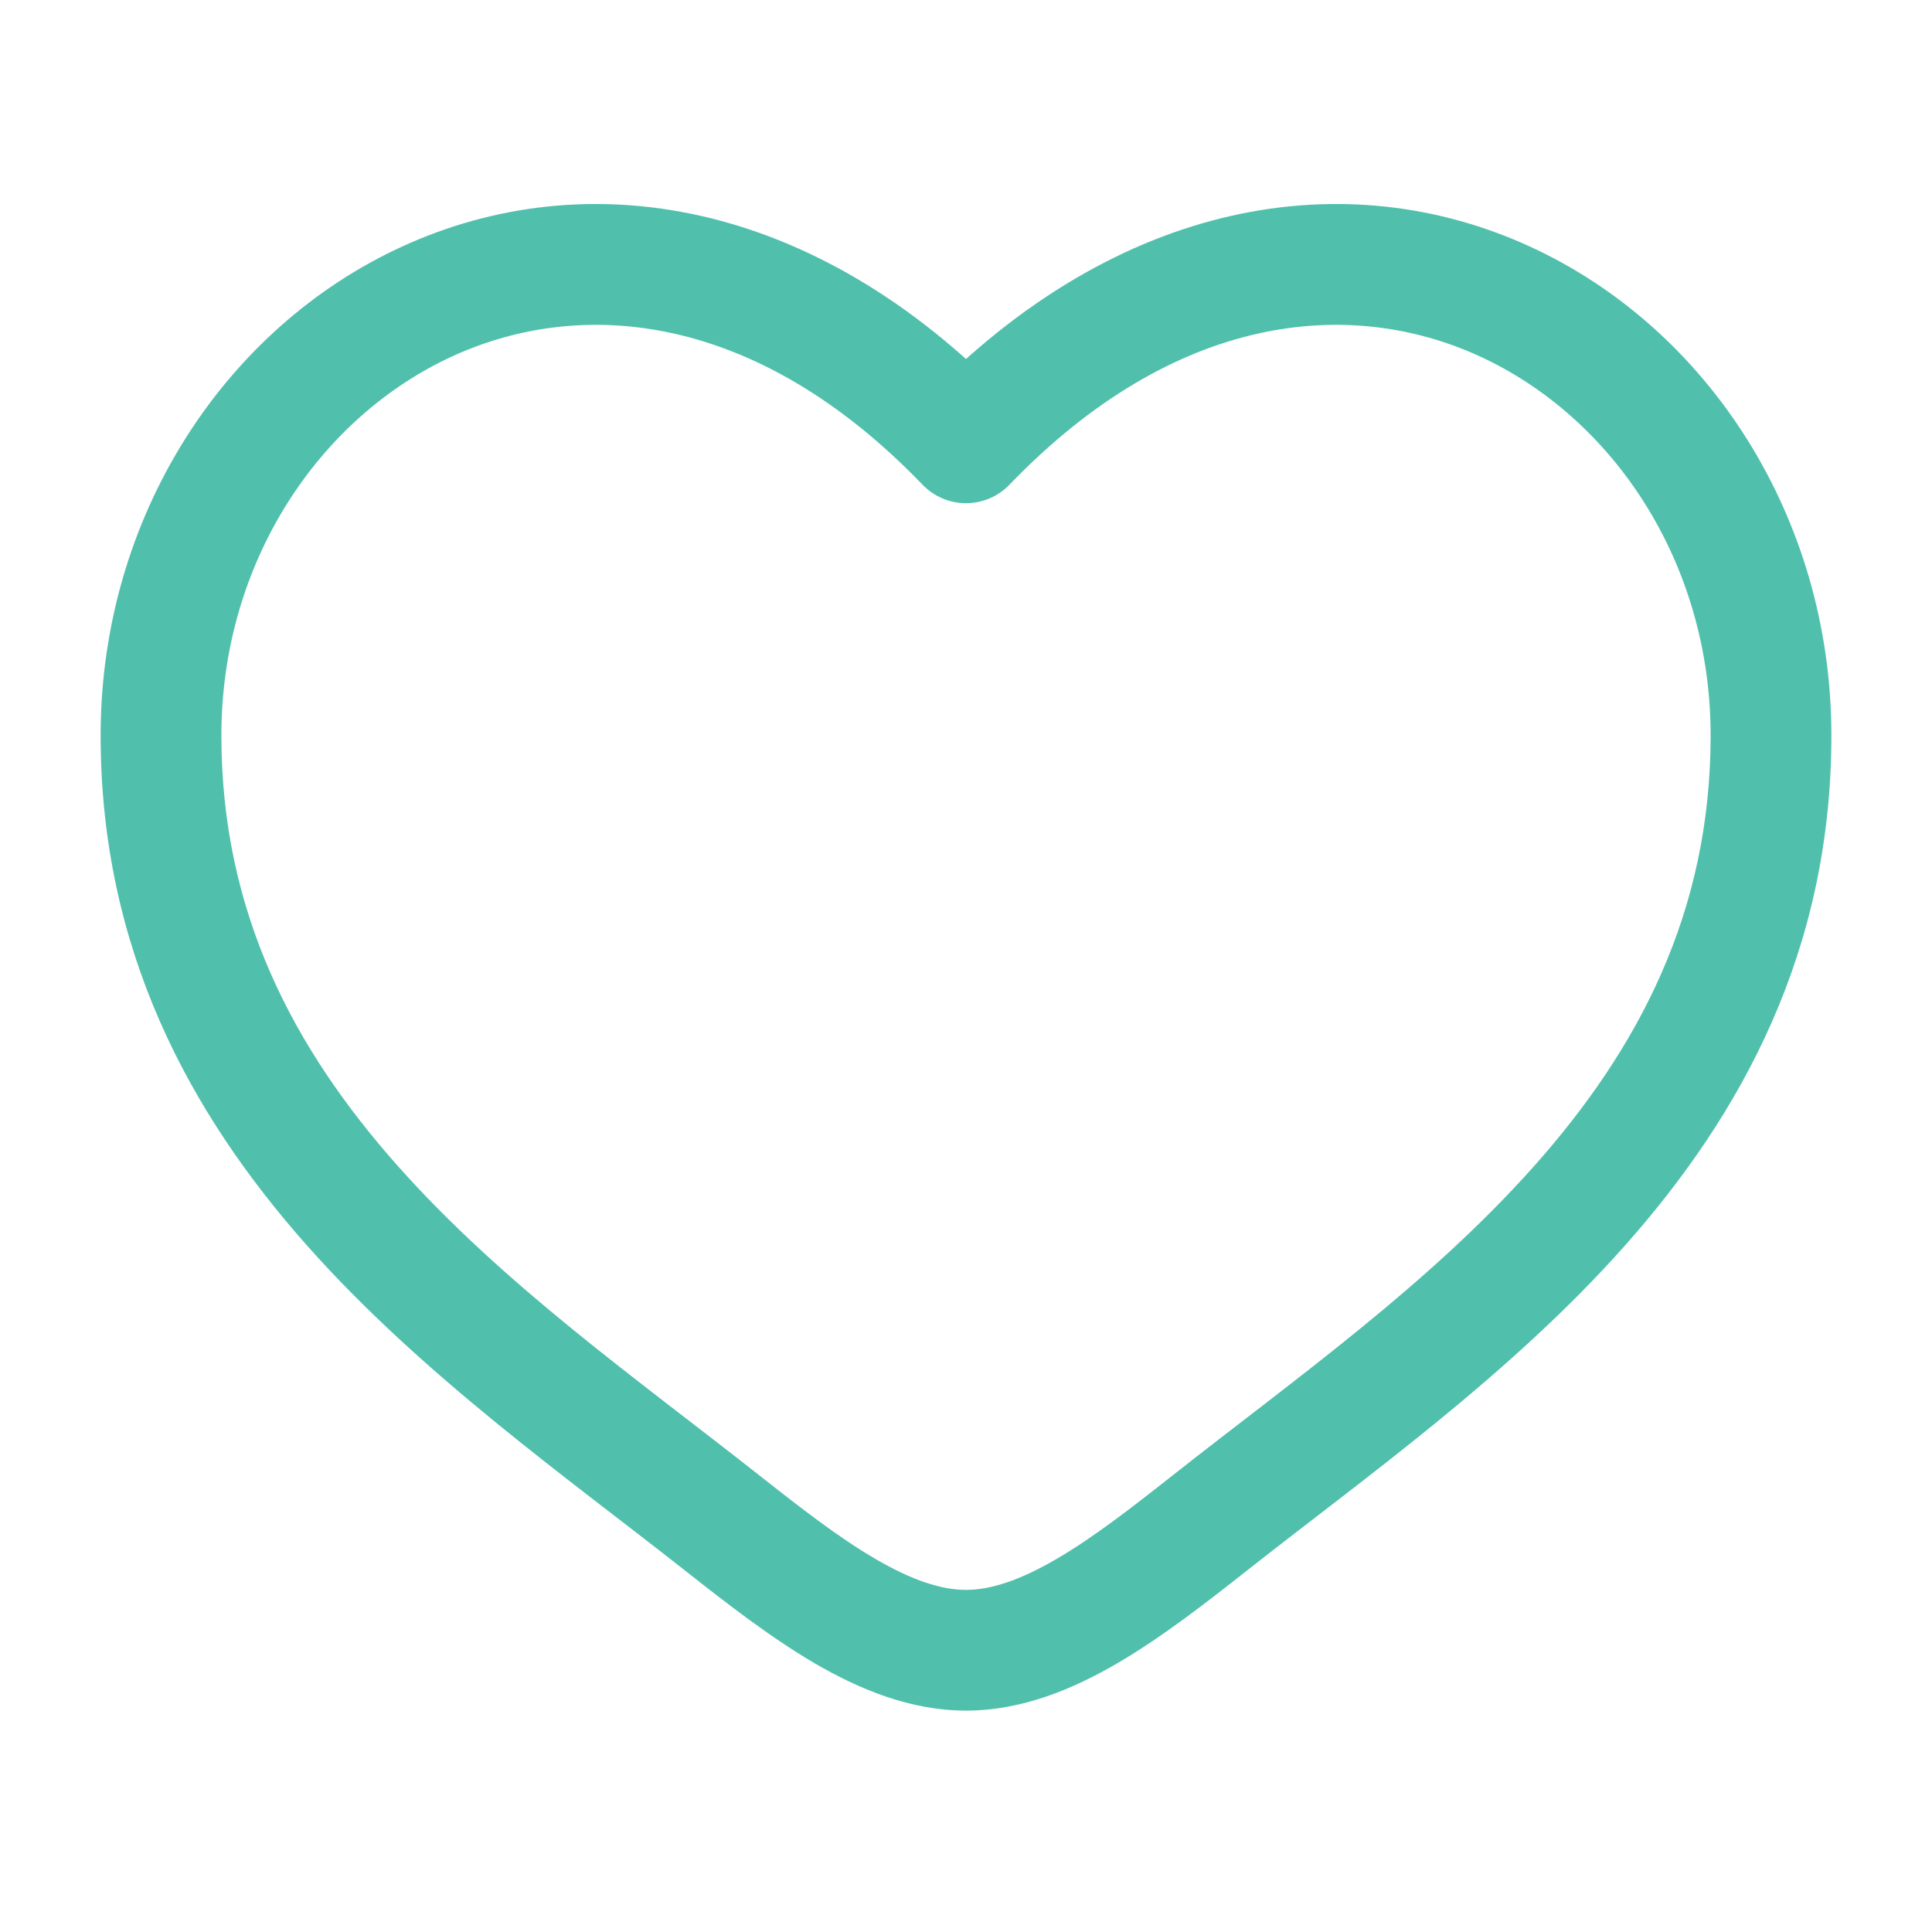
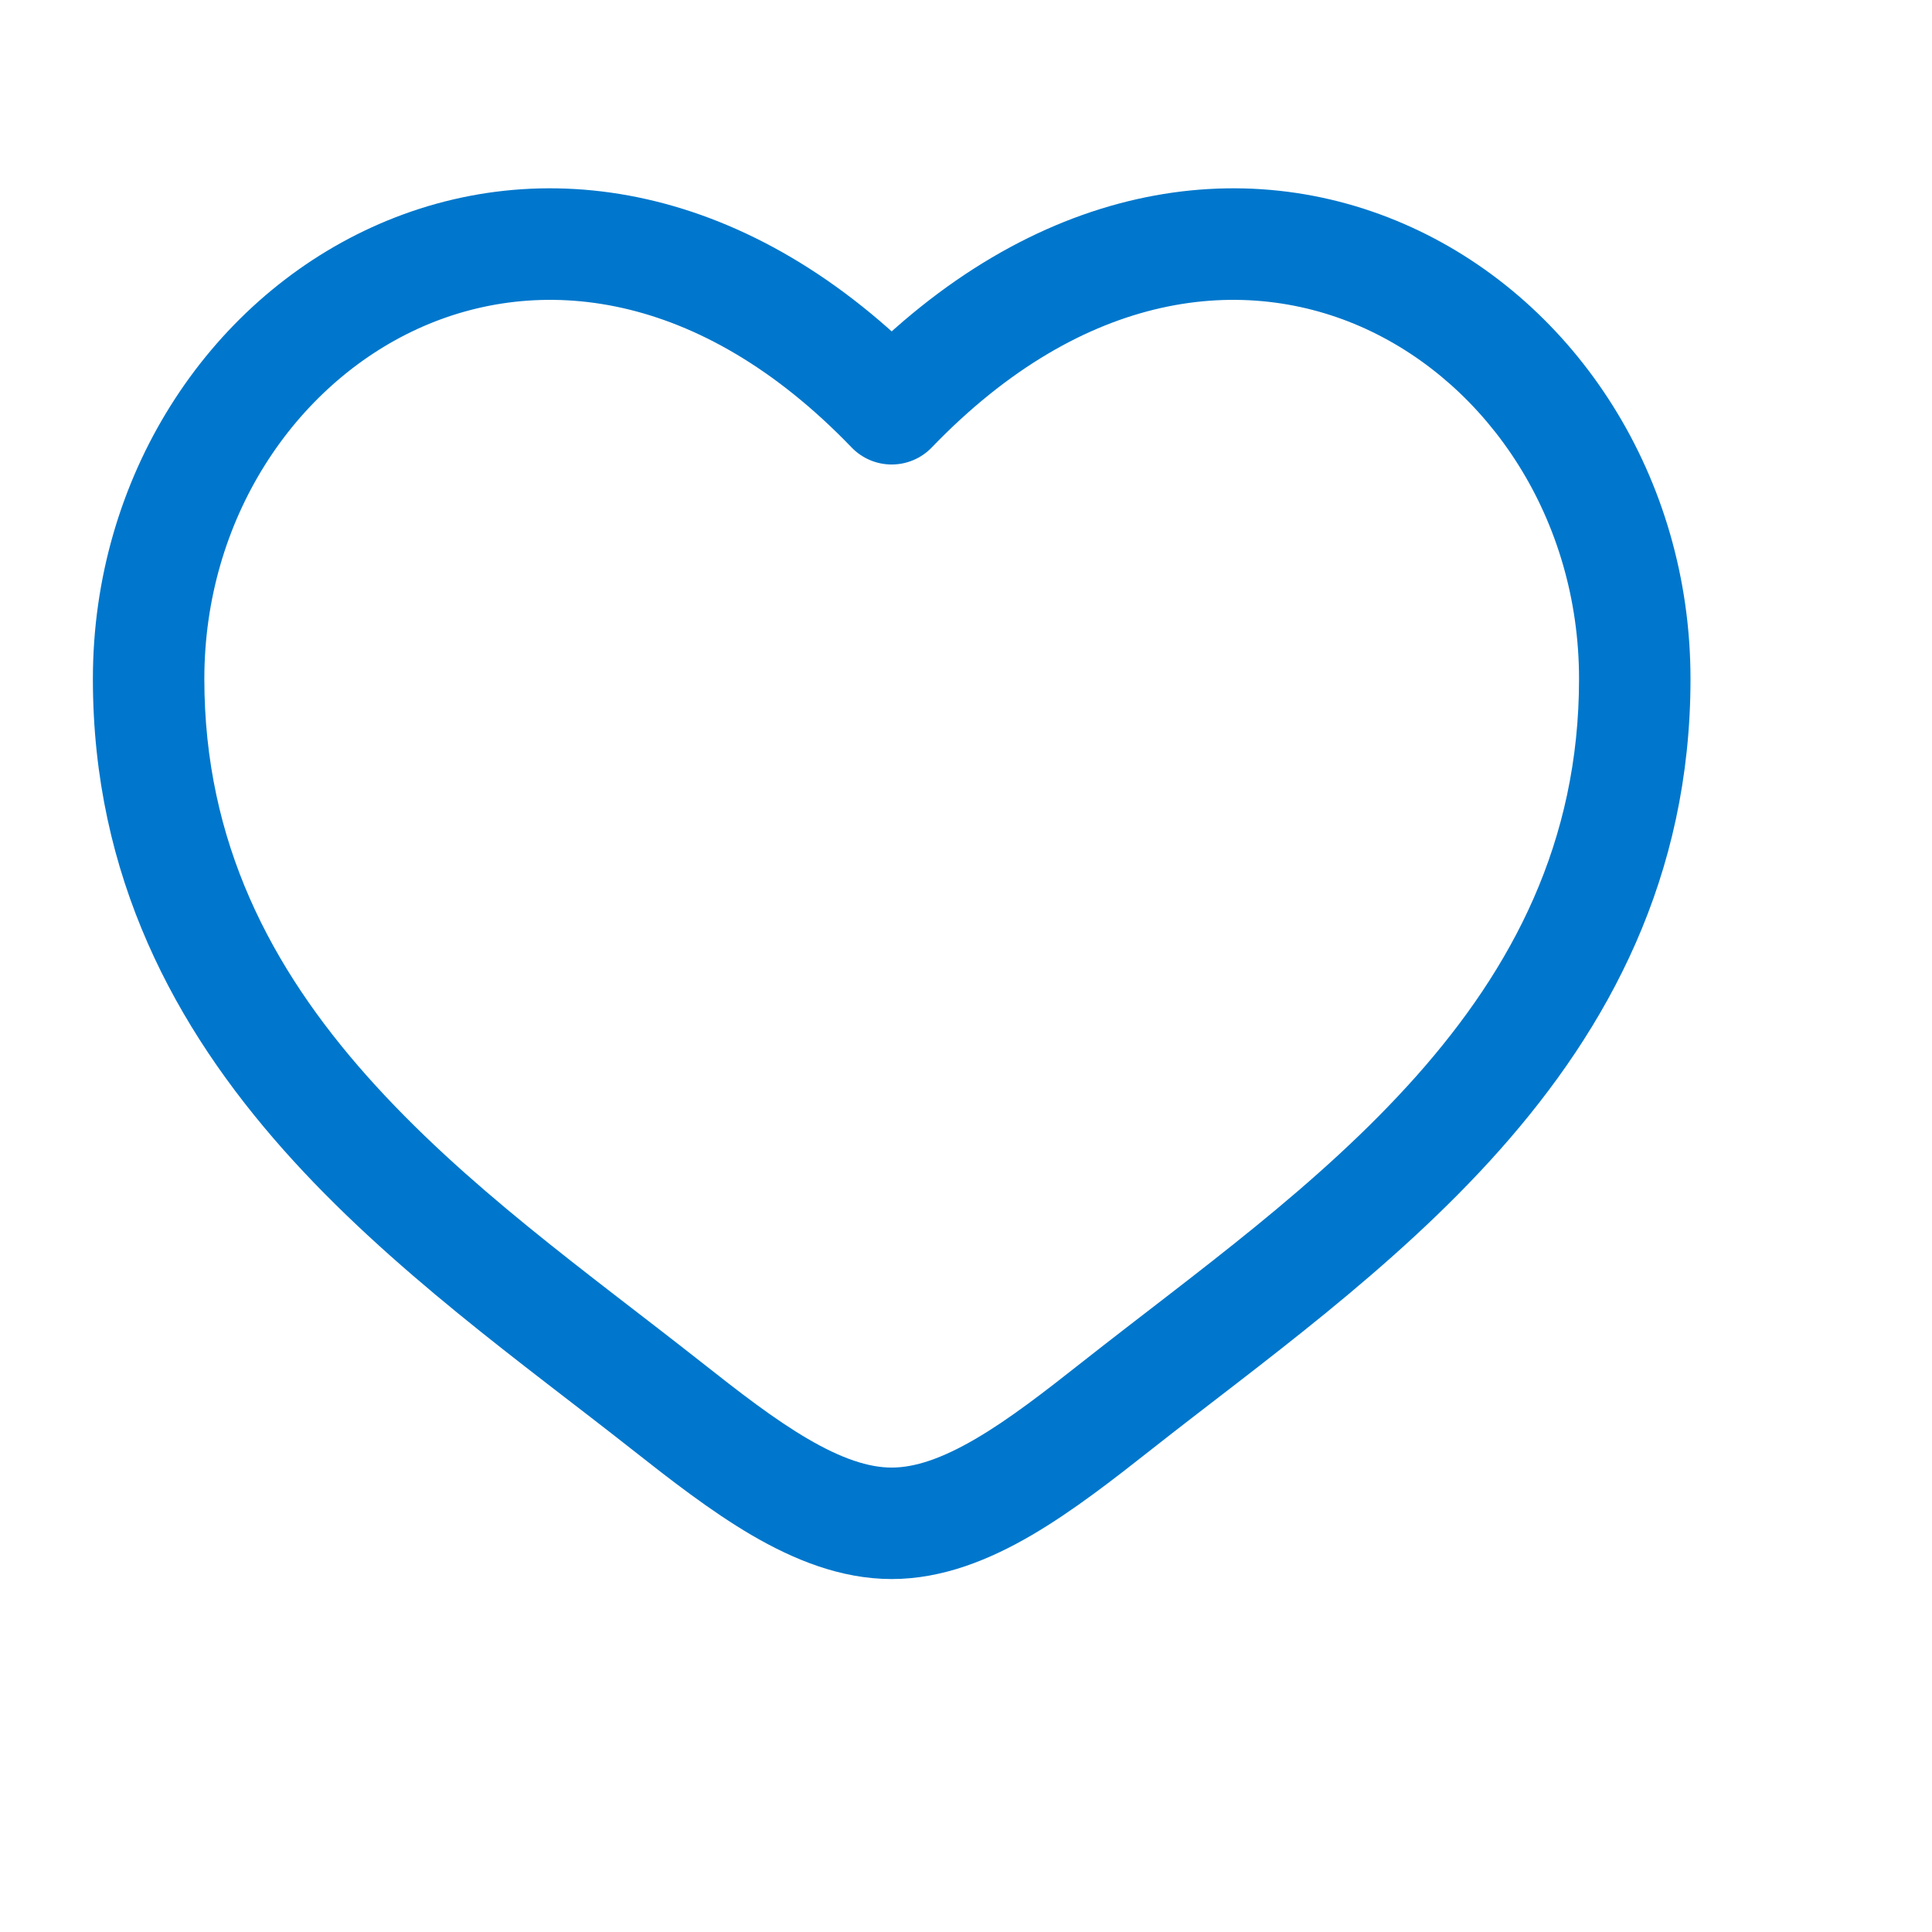
- <svg xmlns="http://www.w3.org/2000/svg" width="800px" height="800px" viewBox="0 0 24 24" fill="none">
+ <svg xmlns="http://www.w3.org/2000/svg" width="800px" height="800px" viewBox="0 0 26 26" fill="none">
  <g id="SVGRepo_bgCarrier" stroke-width="0" />
  <g id="SVGRepo_tracerCarrier" stroke-linecap="round" stroke-linejoin="round" />
  <g id="SVGRepo_iconCarrier">
-     <path d="M8.962 18.911L9.426 18.322L8.962 18.911ZM12 5.501L11.46 6.021C11.601 6.168 11.796 6.251 12 6.251C12.204 6.251 12.399 6.168 12.54 6.021L12 5.501ZM15.038 18.911L15.503 19.5L15.038 18.911ZM9.426 18.322C7.91 17.127 6.253 15.96 4.938 14.48C3.649 13.028 2.75 11.335 2.75 9.137H1.25C1.25 11.803 2.361 13.836 3.817 15.476C5.247 17.087 7.071 18.375 8.497 19.5L9.426 18.322ZM2.75 9.137C2.75 6.986 3.965 5.183 5.624 4.424C7.236 3.687 9.402 3.883 11.46 6.021L12.54 4.981C10.098 2.444 7.264 2.025 5.001 3.06C2.785 4.073 1.25 6.425 1.25 9.137H2.75ZM8.497 19.5C9.01 19.904 9.56 20.334 10.117 20.66C10.674 20.985 11.31 21.25 12 21.25V19.75C11.69 19.75 11.326 19.629 10.874 19.365C10.421 19.101 9.952 18.737 9.426 18.322L8.497 19.5ZM15.503 19.5C16.929 18.375 18.753 17.087 20.183 15.476C21.64 13.836 22.75 11.803 22.75 9.137H21.25C21.25 11.335 20.351 13.028 19.062 14.48C17.747 15.96 16.09 17.127 14.574 18.322L15.503 19.5ZM22.75 9.137C22.75 6.425 21.215 4.073 18.999 3.06C16.736 2.025 13.902 2.444 11.46 4.981L12.54 6.021C14.598 3.883 16.764 3.687 18.376 4.424C20.035 5.183 21.25 6.986 21.25 9.137H22.75ZM14.574 18.322C14.048 18.737 13.579 19.101 13.126 19.365C12.674 19.629 12.31 19.75 12 19.75V21.25C12.69 21.25 13.326 20.985 13.883 20.66C14.441 20.334 14.99 19.904 15.503 19.5L14.574 18.322Z" fill="#50c0ac" />
+     <path d="M8.962 18.911L9.426 18.322L8.962 18.911ZM12 5.501L11.46 6.021C11.601 6.168 11.796 6.251 12 6.251C12.204 6.251 12.399 6.168 12.54 6.021L12 5.501ZM15.038 18.911L15.503 19.5L15.038 18.911ZM9.426 18.322C7.91 17.127 6.253 15.96 4.938 14.48C3.649 13.028 2.75 11.335 2.75 9.137H1.25C1.25 11.803 2.361 13.836 3.817 15.476C5.247 17.087 7.071 18.375 8.497 19.5L9.426 18.322ZM2.75 9.137C2.75 6.986 3.965 5.183 5.624 4.424C7.236 3.687 9.402 3.883 11.46 6.021L12.54 4.981C10.098 2.444 7.264 2.025 5.001 3.06C2.785 4.073 1.25 6.425 1.25 9.137H2.75ZM8.497 19.5C9.01 19.904 9.56 20.334 10.117 20.66C10.674 20.985 11.31 21.25 12 21.25V19.75C11.69 19.75 11.326 19.629 10.874 19.365C10.421 19.101 9.952 18.737 9.426 18.322L8.497 19.5ZM15.503 19.5C16.929 18.375 18.753 17.087 20.183 15.476C21.64 13.836 22.75 11.803 22.75 9.137H21.25C21.25 11.335 20.351 13.028 19.062 14.48C17.747 15.96 16.09 17.127 14.574 18.322L15.503 19.5ZM22.75 9.137C22.75 6.425 21.215 4.073 18.999 3.06C16.736 2.025 13.902 2.444 11.46 4.981L12.54 6.021C14.598 3.883 16.764 3.687 18.376 4.424C20.035 5.183 21.25 6.986 21.25 9.137H22.75ZM14.574 18.322C14.048 18.737 13.579 19.101 13.126 19.365C12.674 19.629 12.31 19.75 12 19.75V21.25C12.69 21.25 13.326 20.985 13.883 20.66C14.441 20.334 14.99 19.904 15.503 19.5L14.574 18.322Z" fill="#0077cc" />
  </g>
</svg>
